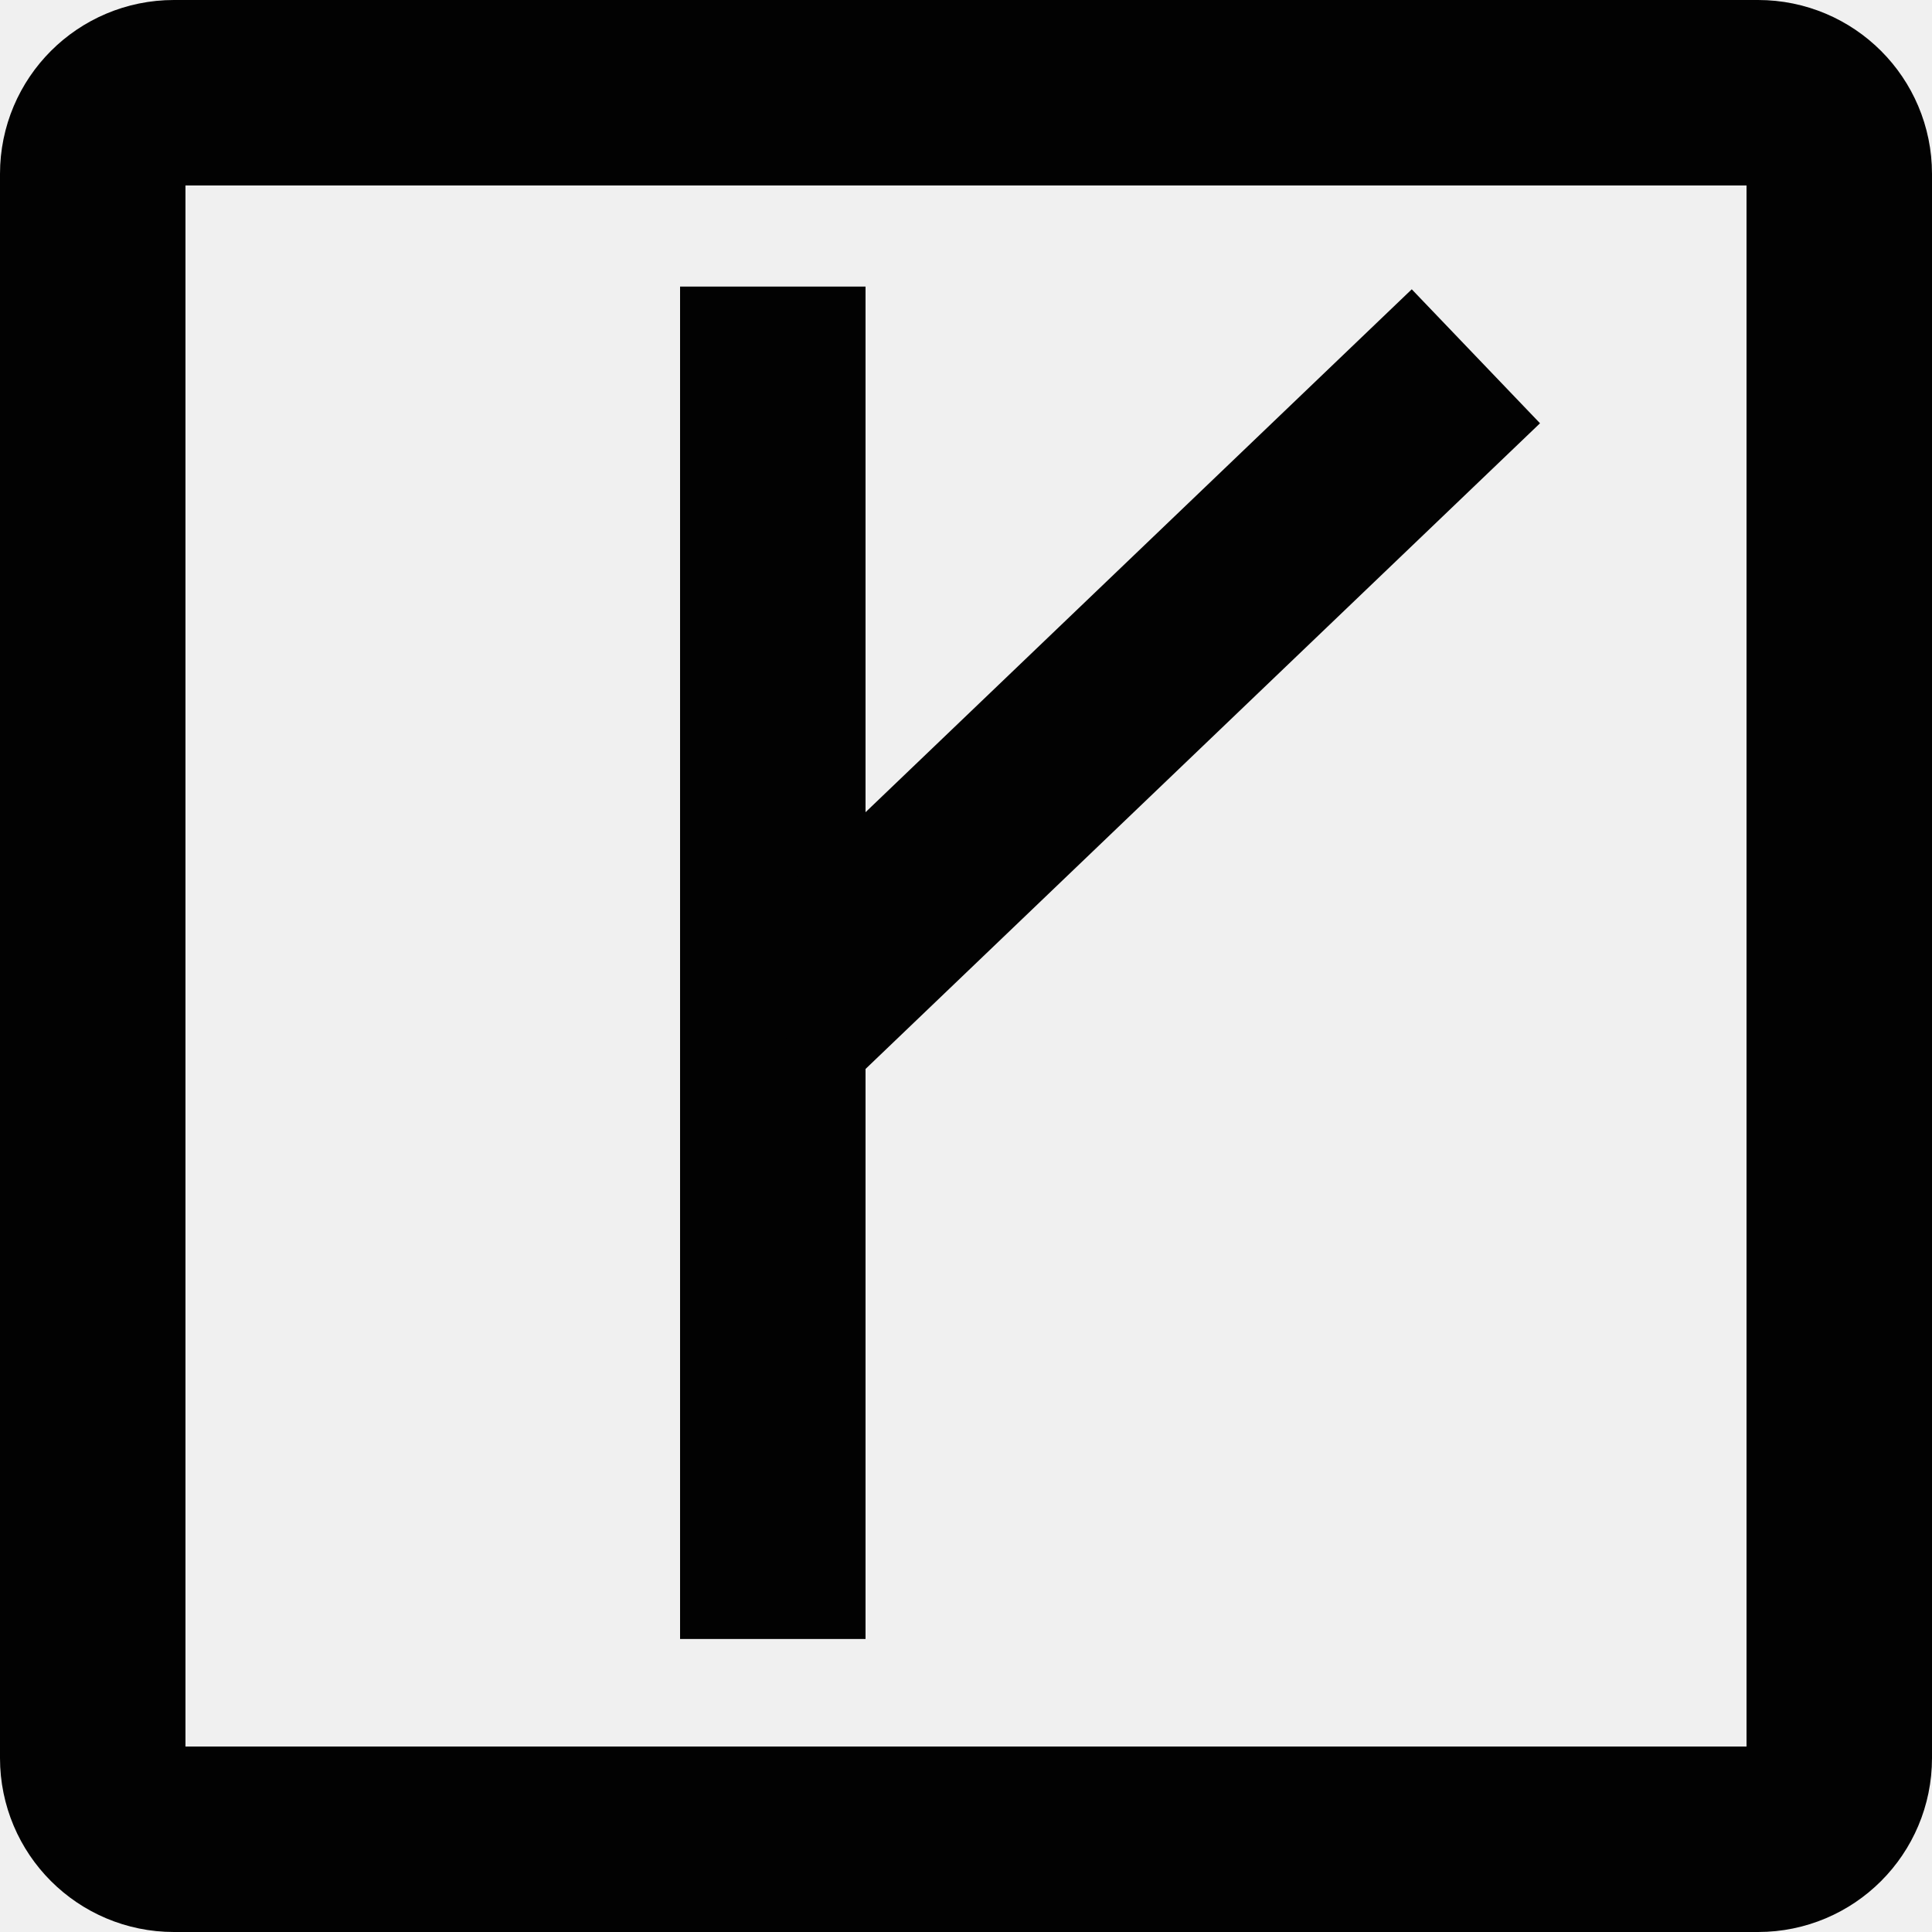
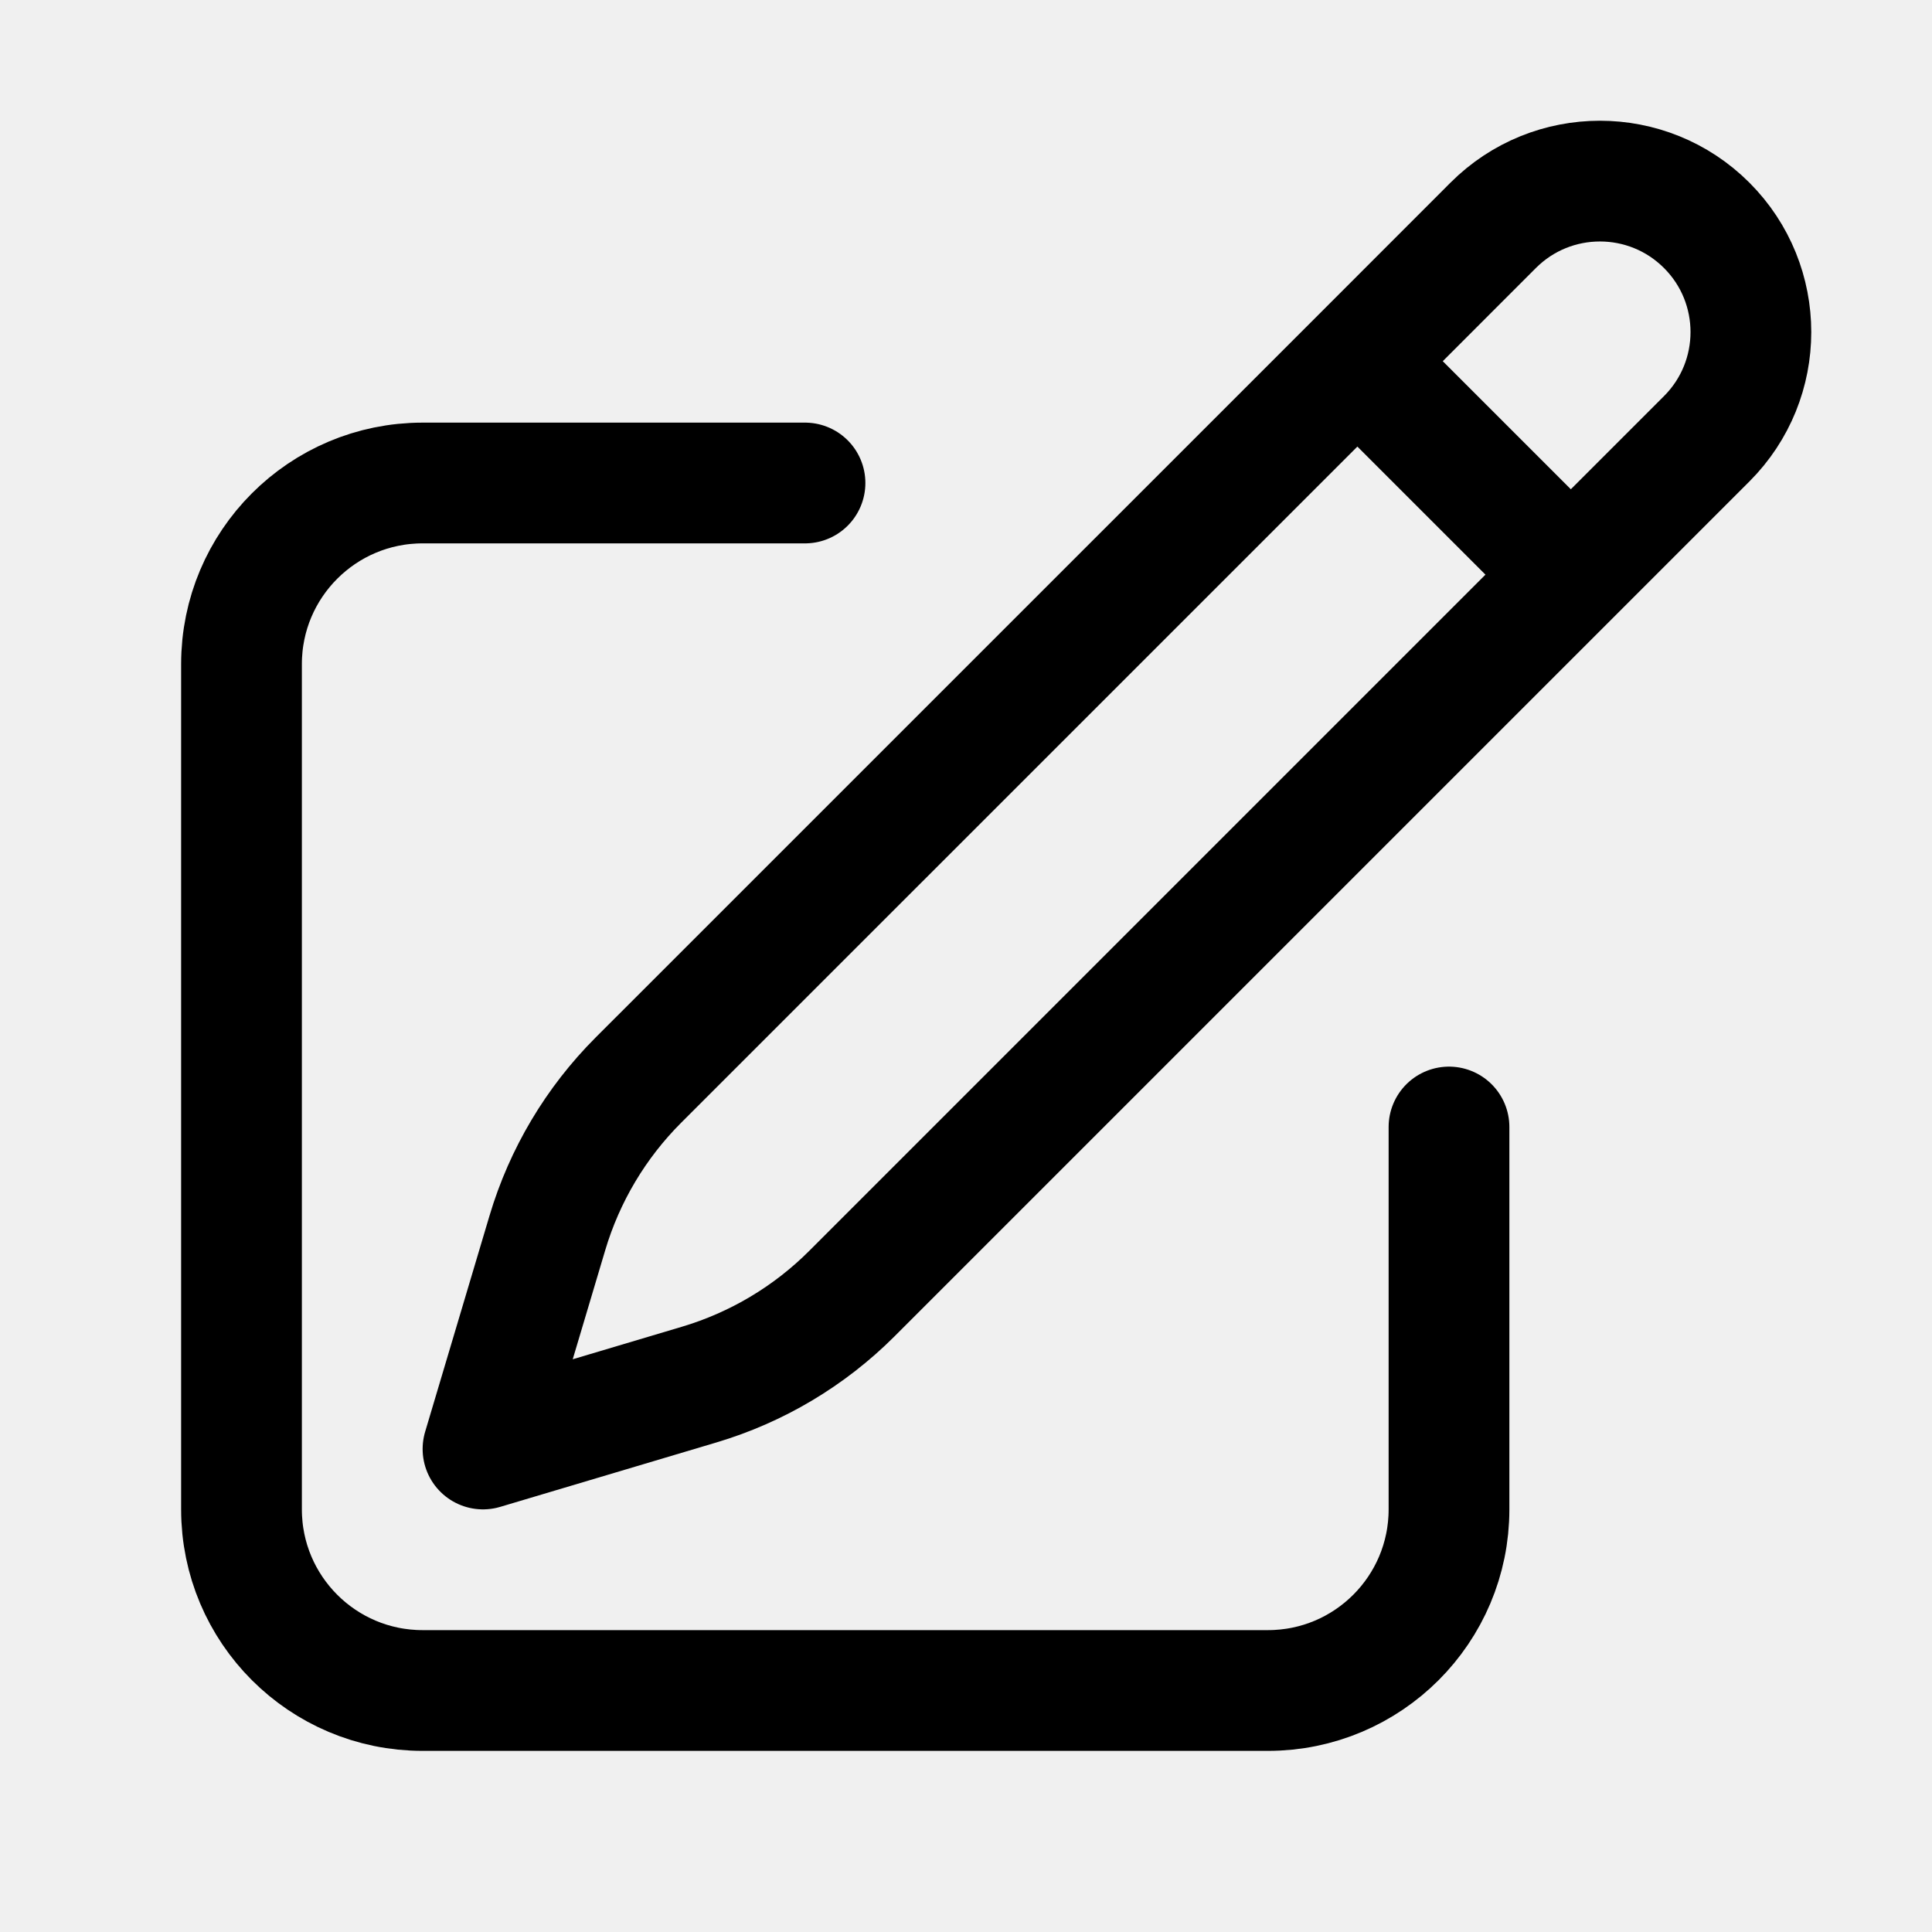
- <svg xmlns="http://www.w3.org/2000/svg" width="1000" height="1000" data-name="Layer 2">
-   <g>
-     <rect fill-opacity="0" stroke="#020202" fill="#ffffff" stroke-width="96" x="48" y="48" width="904" height="904" id="svg_1" rx="42" />
-     <line fill="none" stroke="#020202" stroke-width="96" x1="400" y1="148.333" x2="400" y2="848.333" id="svg_2" />
-     <line stroke="#020202" fill="none" stroke-width="96" x1="763.917" y1="184.413" x2="401.292" y2="531.563" id="svg_3" />
-   </g>
+ <svg xmlns="http://www.w3.org/2000/svg" fill="none" viewBox="0 0 24 24" stroke-width="1.5" stroke="currentColor" class="size-6">
+   <path stroke-linecap="round" stroke-linejoin="round" d="m16.862 4.487 1.687-1.688a1.875 1.875 0 1 1 2.652 2.652L10.582 16.07a4.5 4.5 0 0 1-1.897 1.13L6 18l.8-2.685a4.5 4.5 0 0 1 1.13-1.897l8.932-8.931Zm0 0L19.5 7.125M18 14v4.75A2.25 2.25 0 0 1 15.75 21H5.25A2.25 2.25 0 0 1 3 18.75V8.25A2.25 2.25 0 0 1 5.25 6H10" />
</svg>
